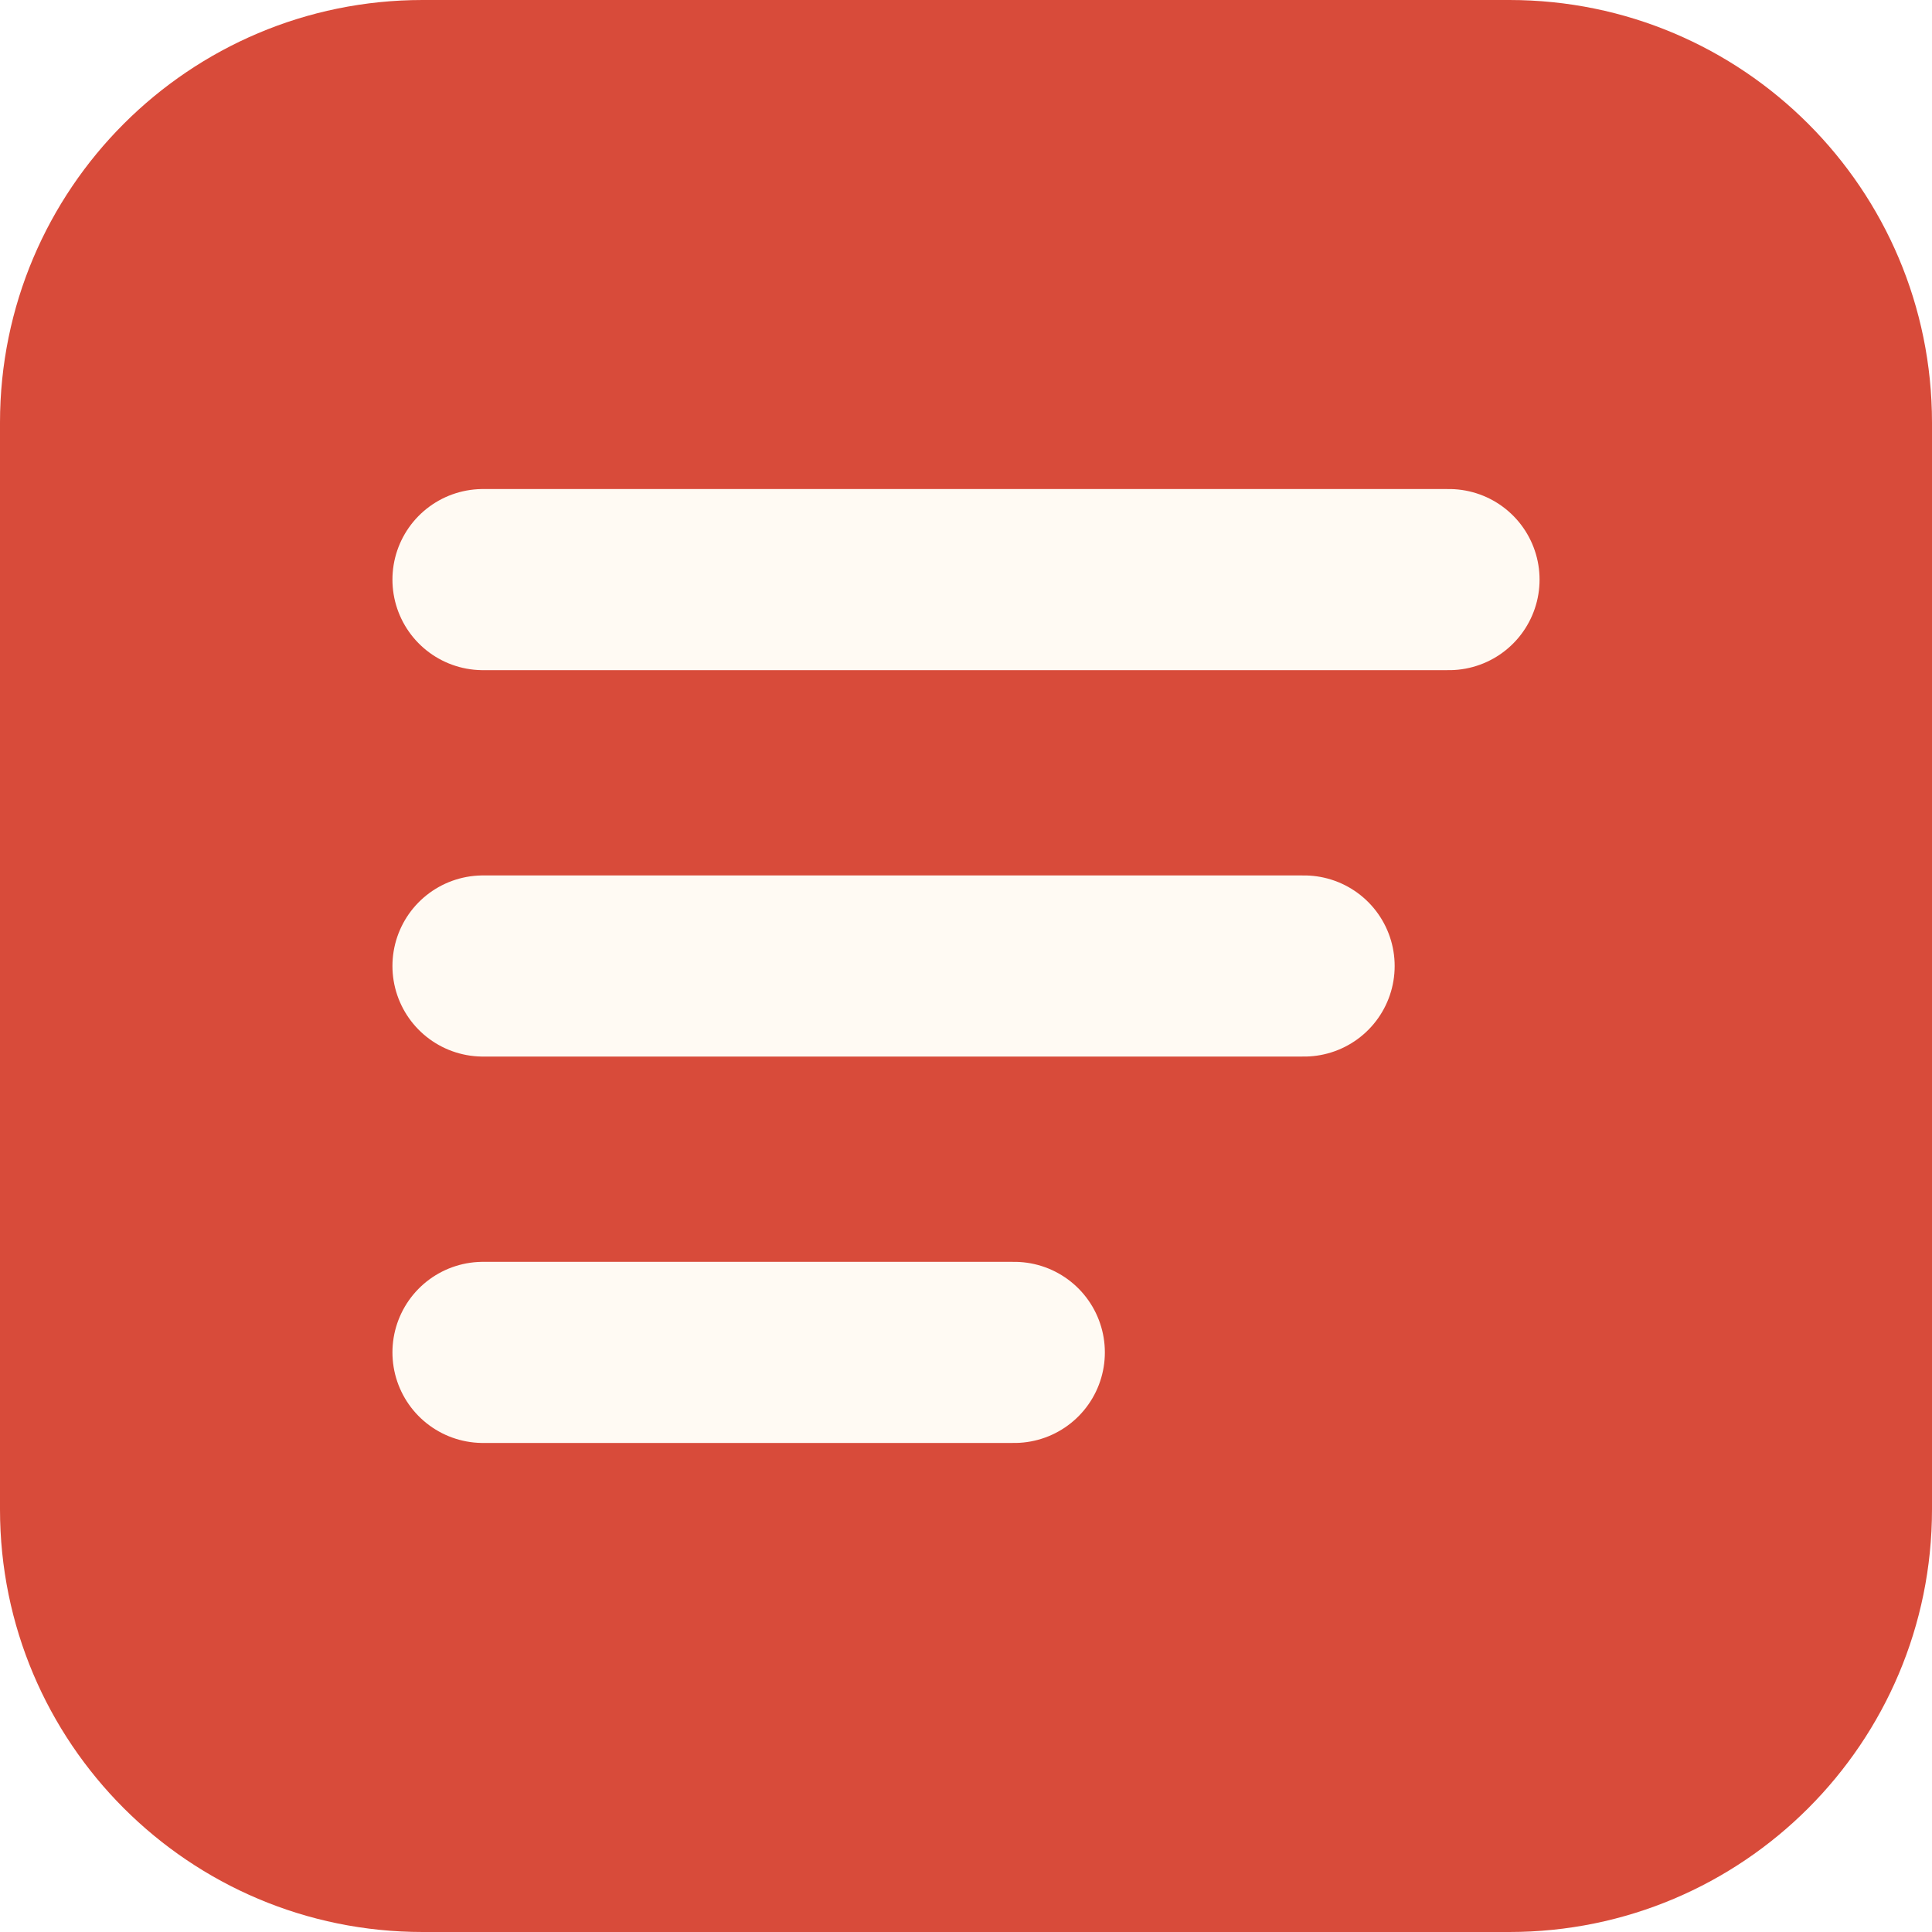
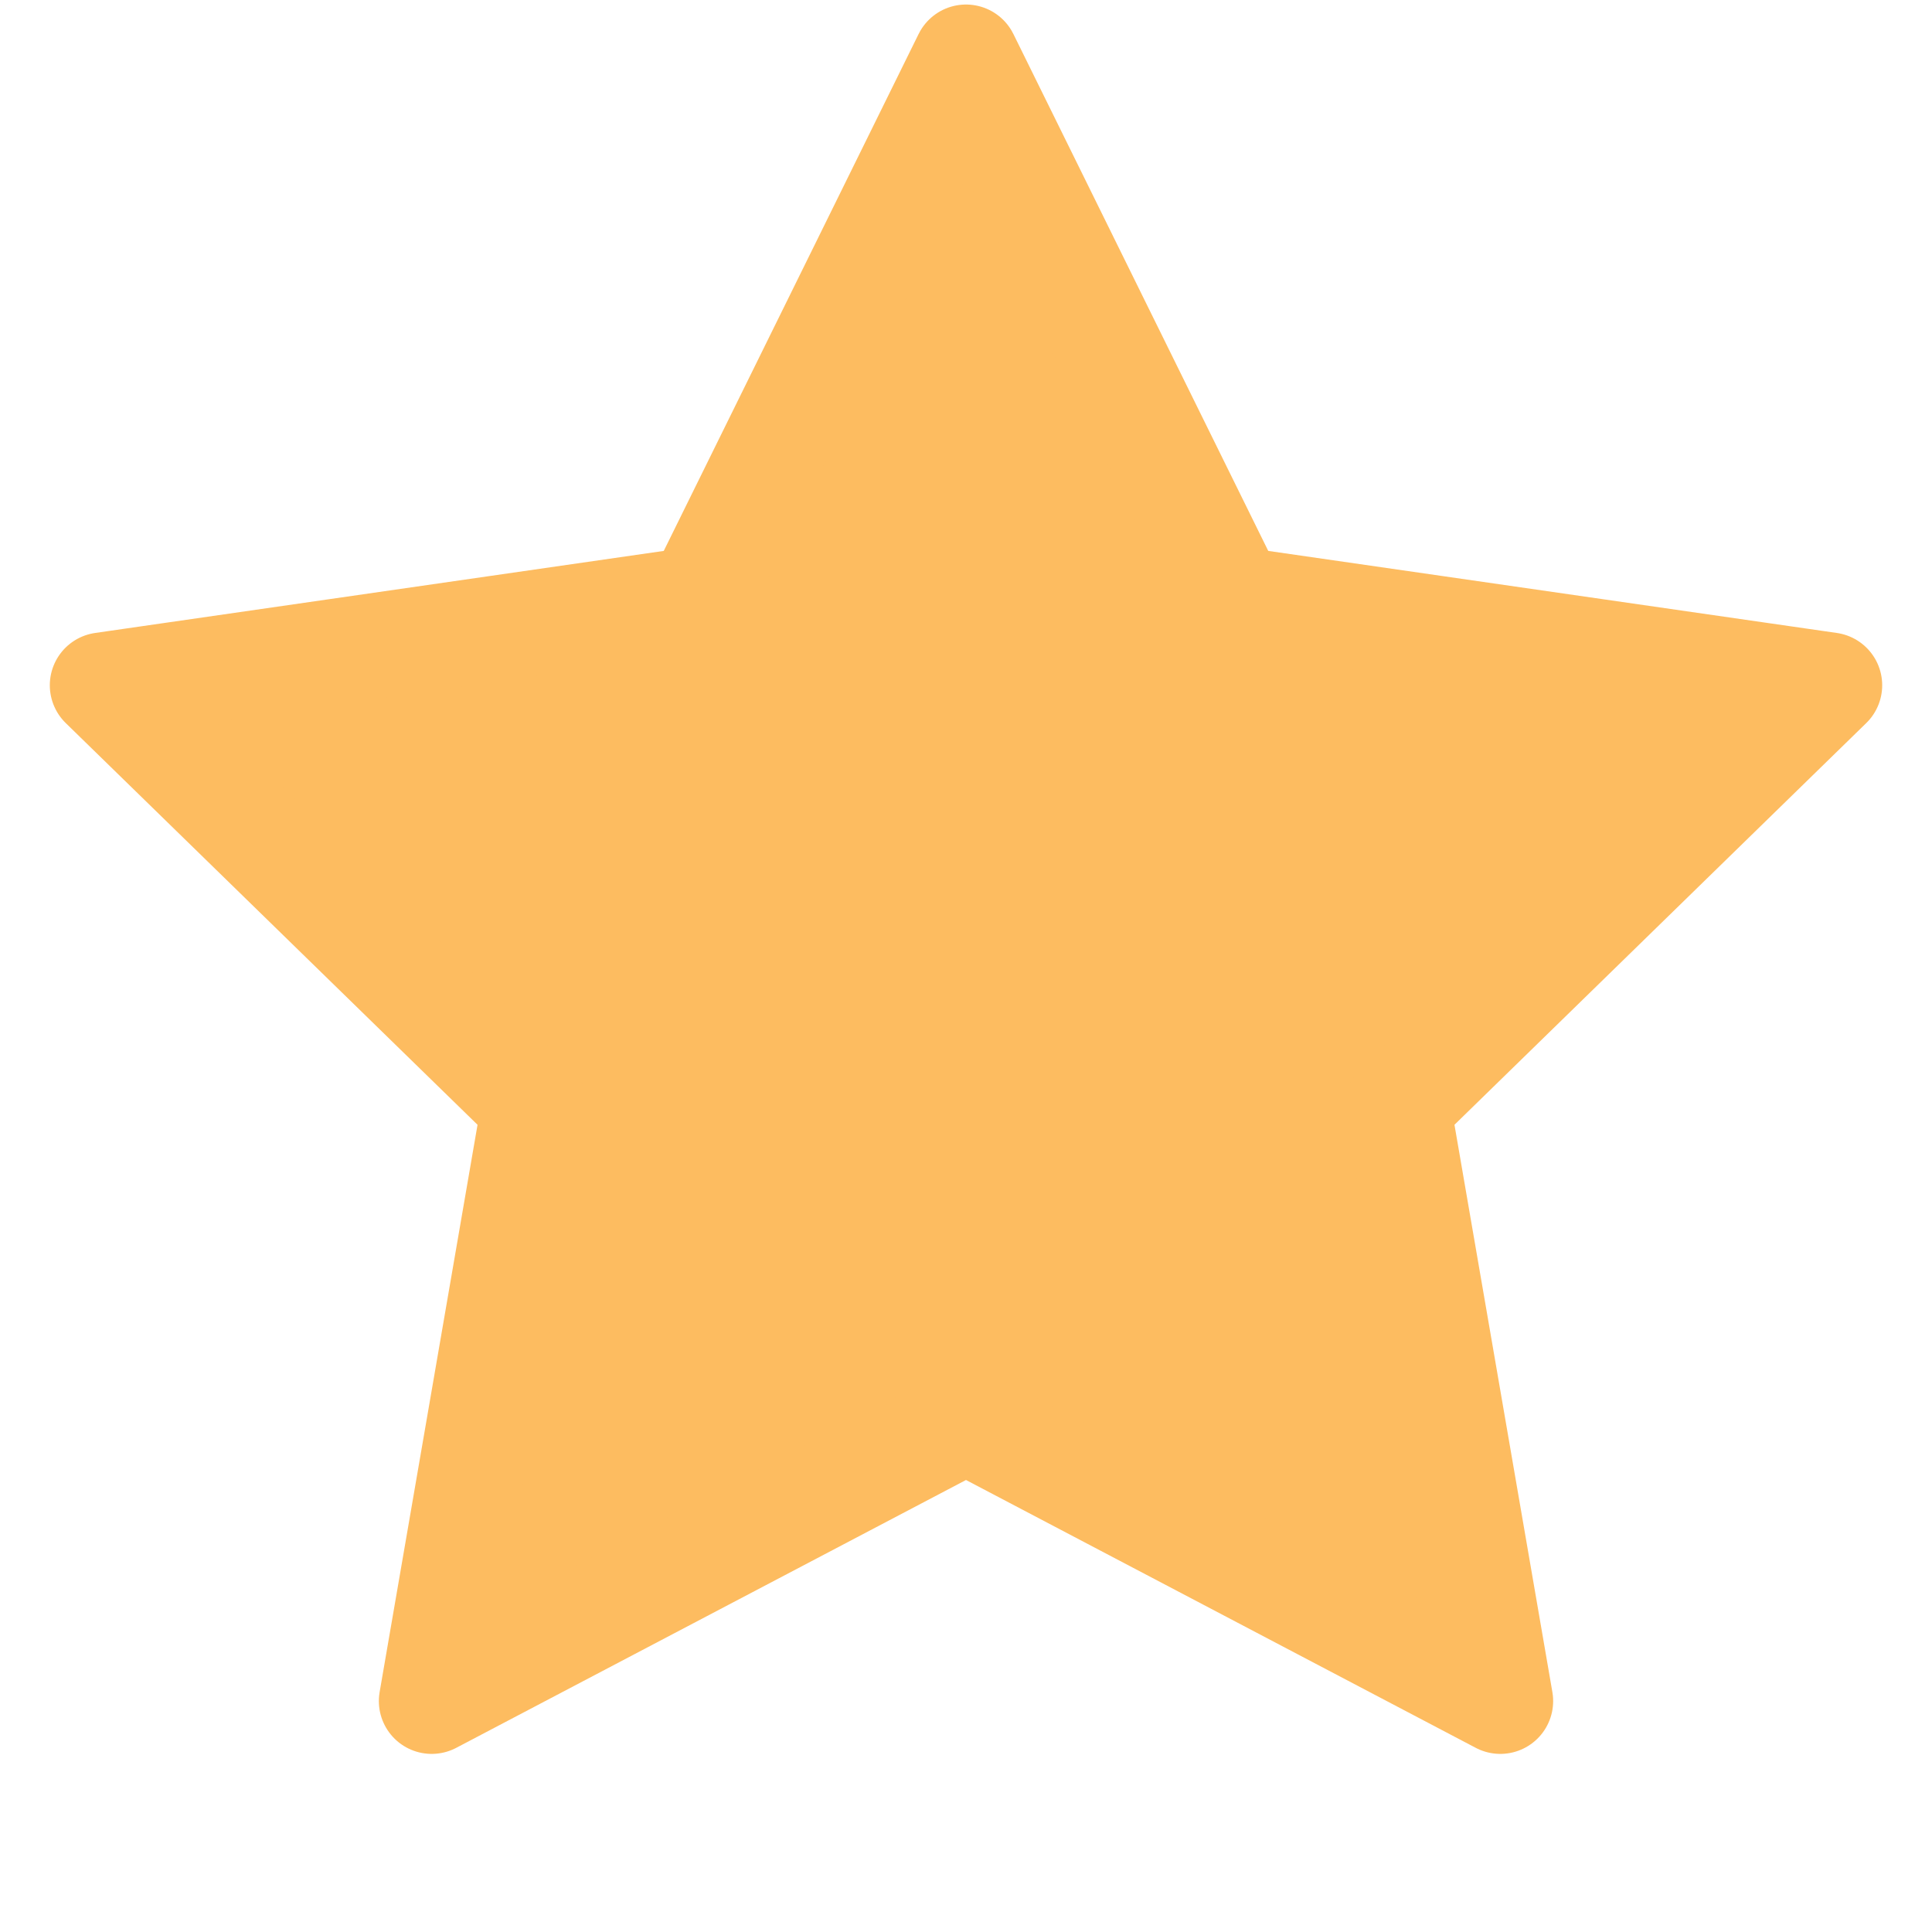
- <svg xmlns="http://www.w3.org/2000/svg" width="128" height="128" viewBox="0 0 128 128">
-   <rect width="128" height="128" rx="28" fill="#d84b3a" />
-   <path d="M32 38.4h64M32 64h54.4M32 89.6h35.2" stroke="#fffaf3" stroke-width="12" stroke-linecap="round" />
+ <svg xmlns="http://www.w3.org/2000/svg" width="192" height="192" viewBox="0 0 128 128" shape-rendering="geometricPrecision">
+   <polygon points="64.0,3.8 81.7,39.7 121.2,45.4 92.6,73.3 99.4,112.7 64.0,94.1 28.6,112.7 35.4,73.3 6.8,45.4 46.3,39.7" fill="#fdbc60" stroke="#fdbc60" stroke-width="7" stroke-linejoin="round" />
</svg>
